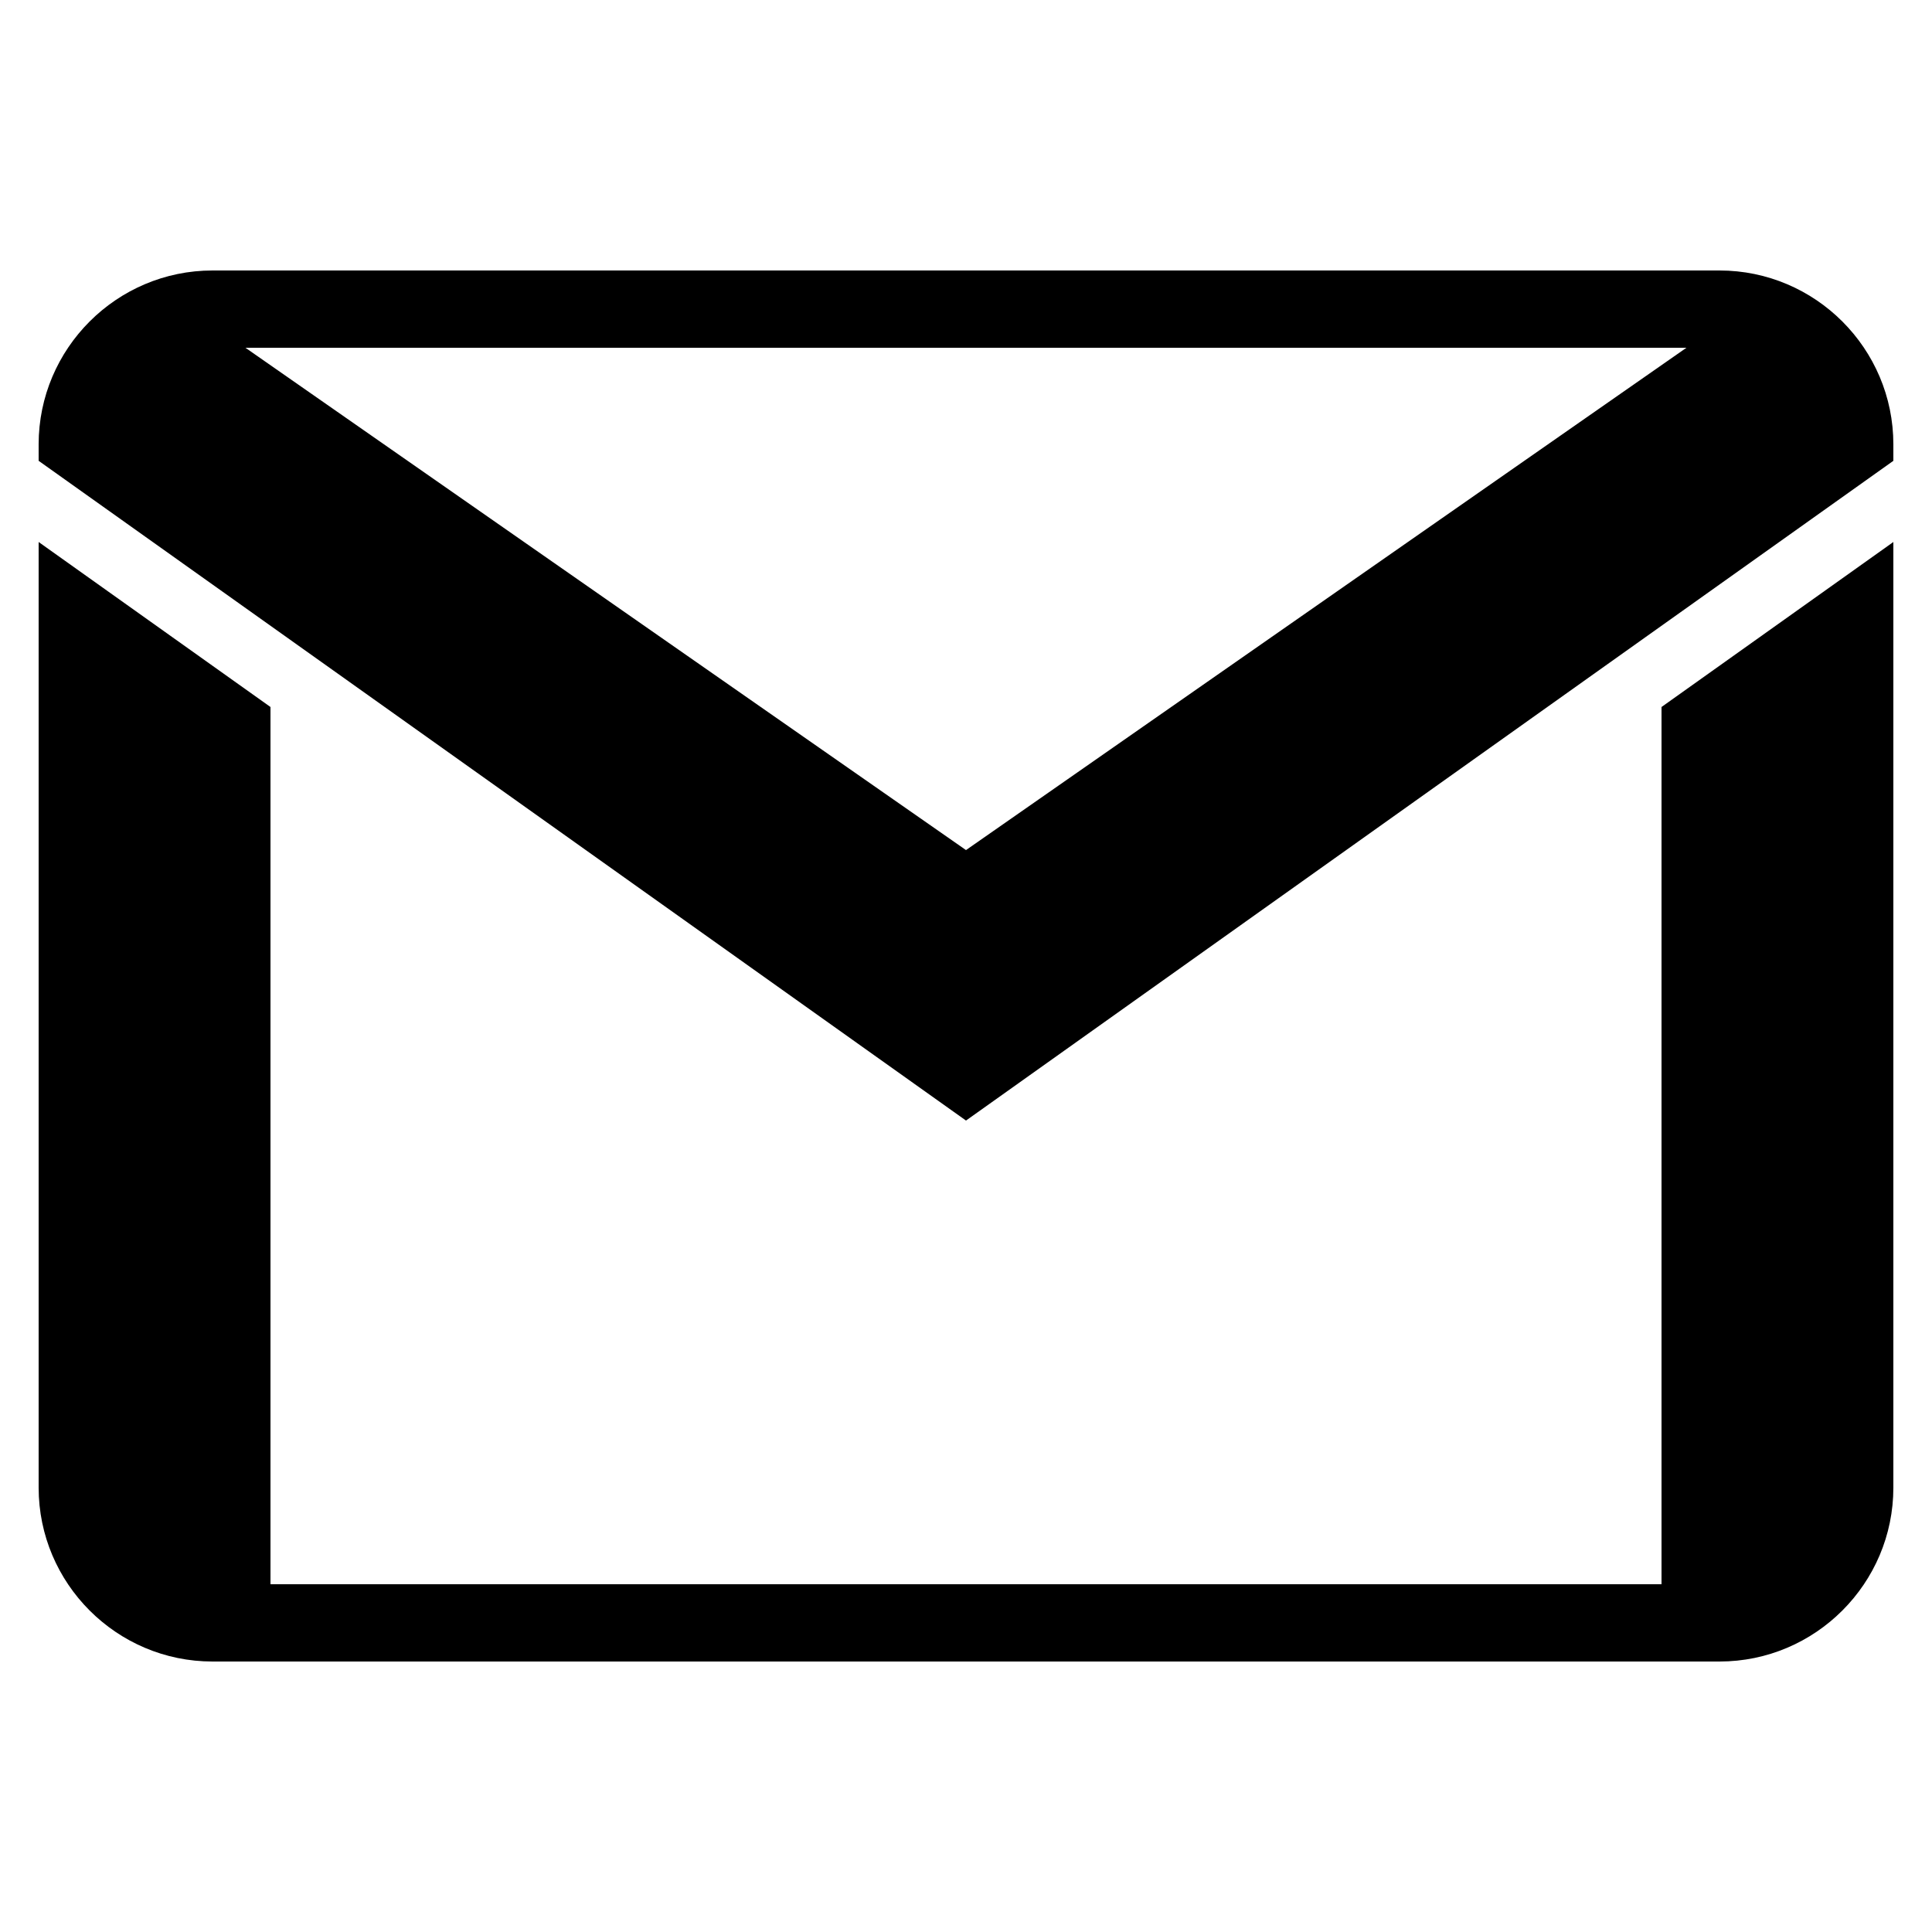
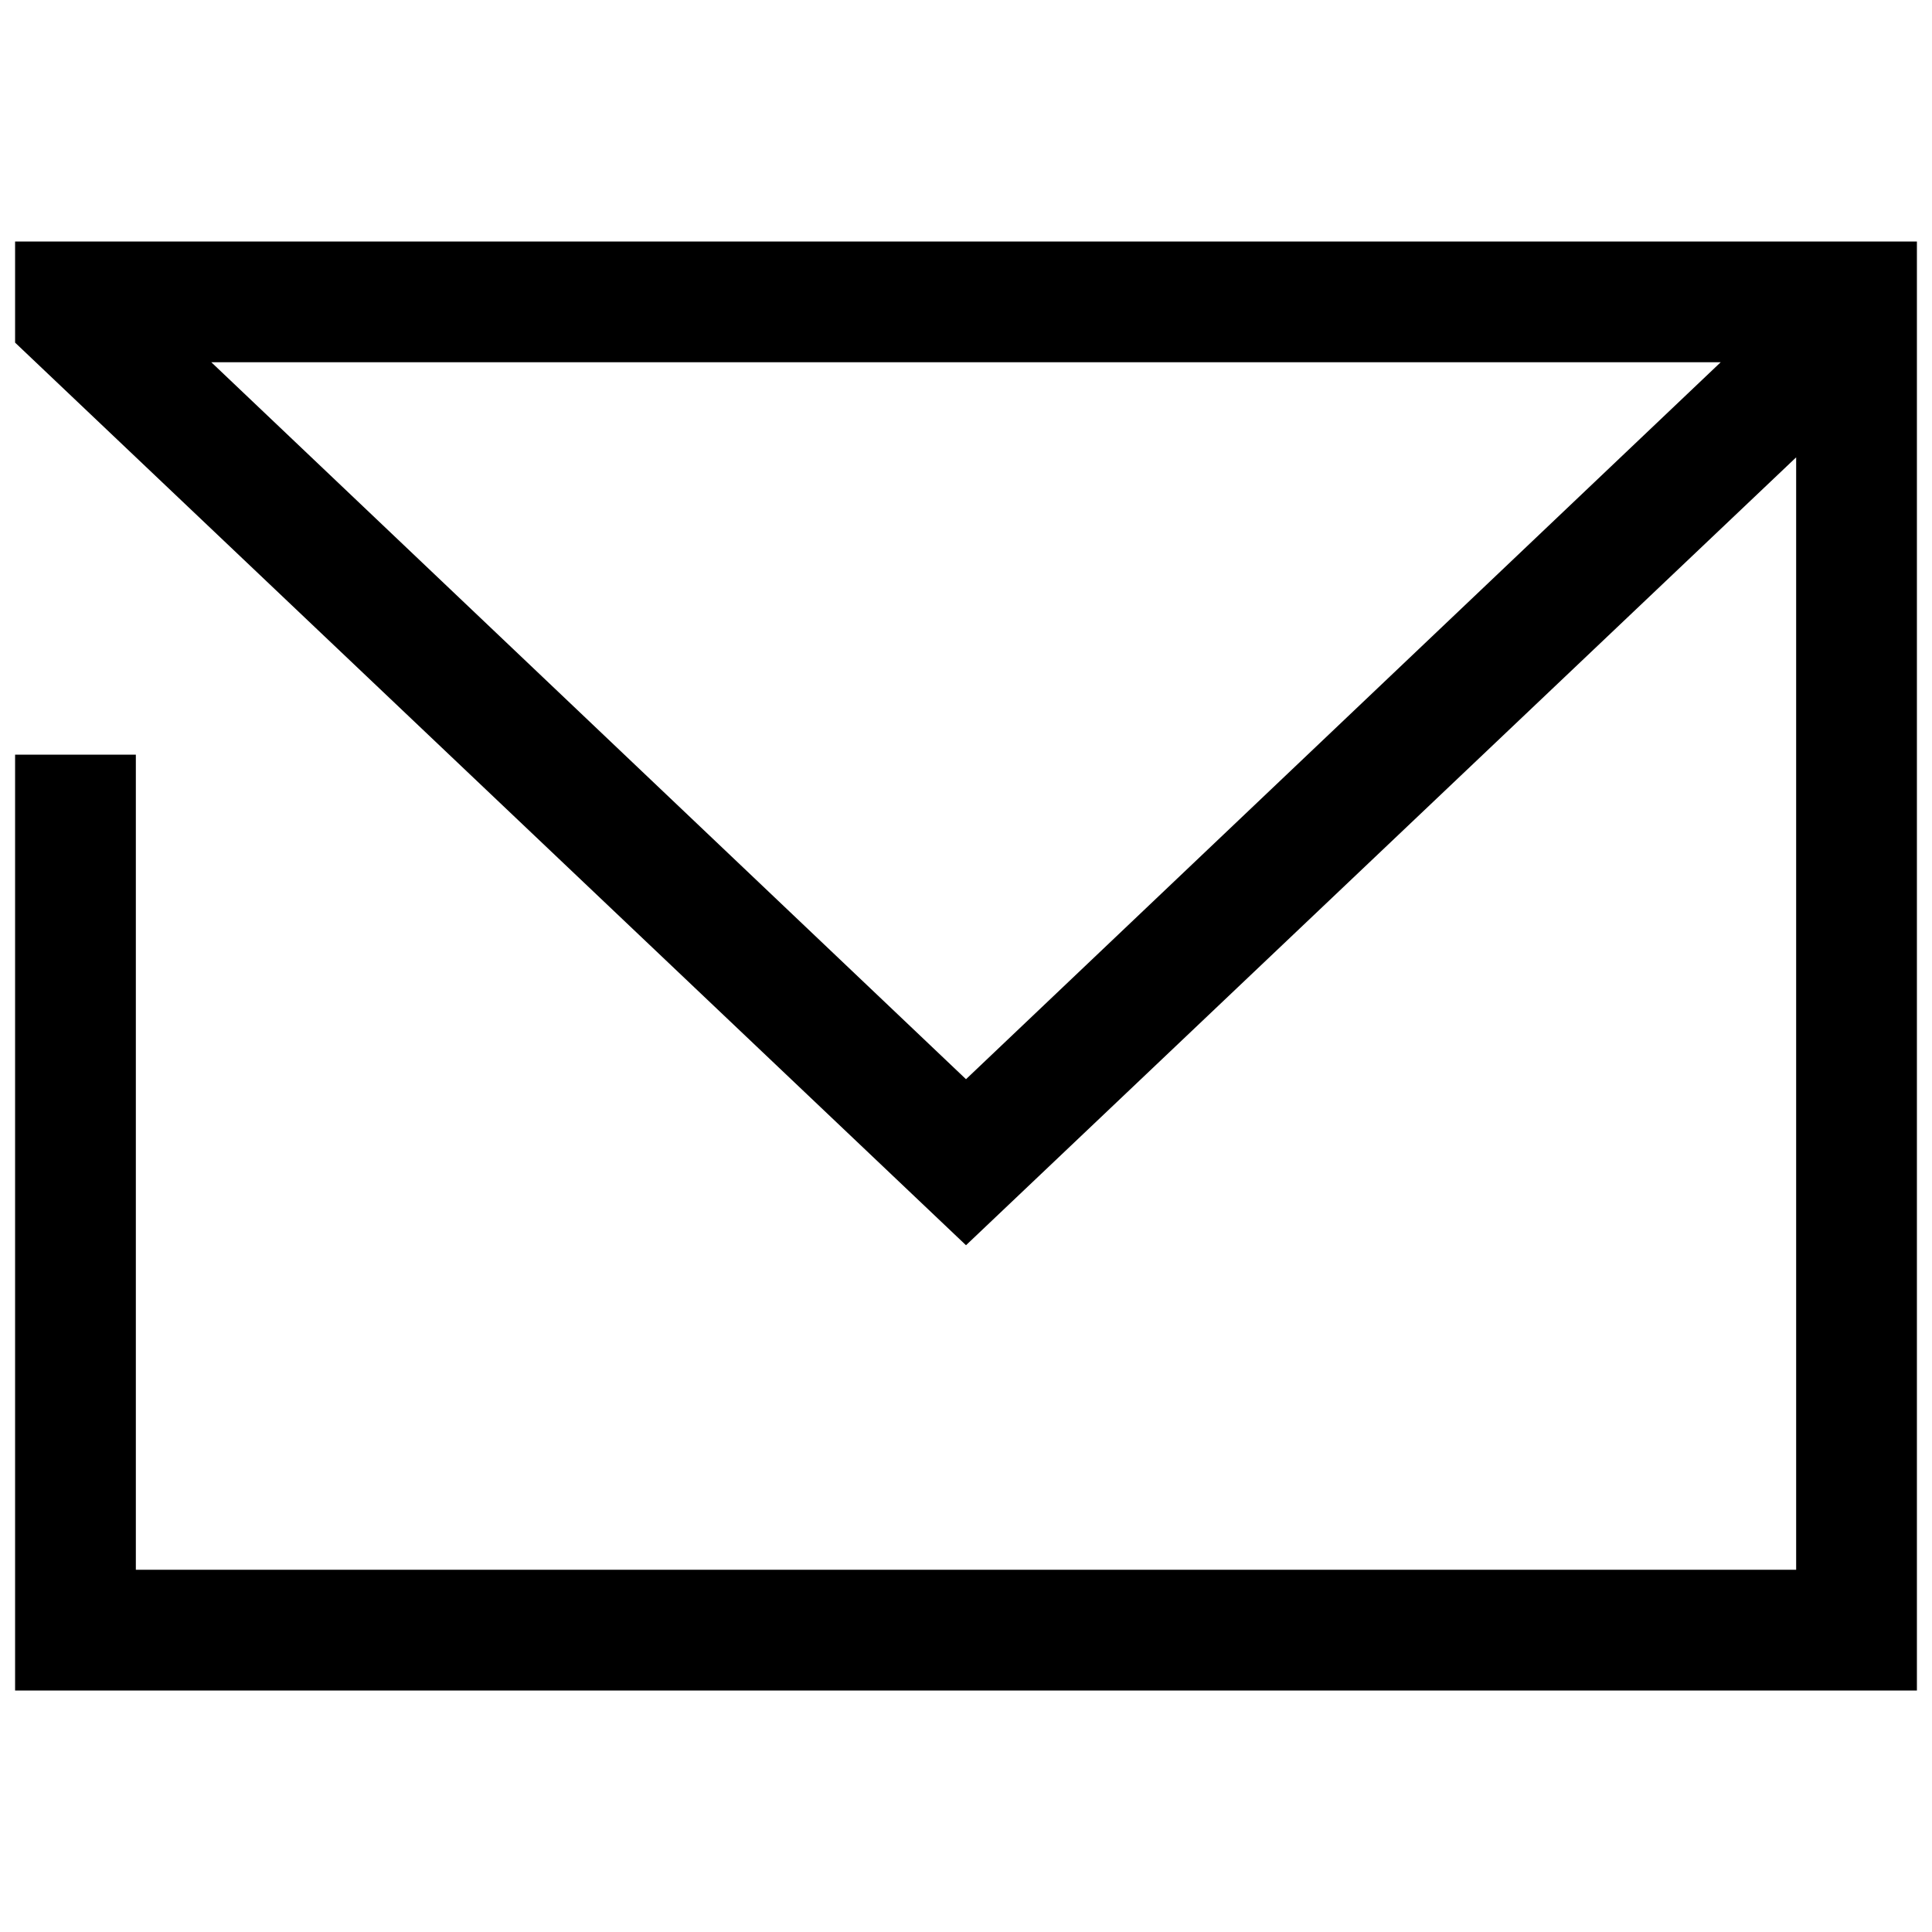
- <svg xmlns="http://www.w3.org/2000/svg" viewBox="0 0 50 50" width="50px" height="50px">
+ <svg xmlns="http://www.w3.org/2000/svg" viewBox="0 0 128 128" width="32px" height="32px">
  <g>
-     <path d="M 5.5 7 C 3.02 7 1 9.02 1 11.5 L 1 11.926 L 25 29 L 49 11.926 L 49 11.5 C 49 9.02 46.98 7 44.5 7 Z M 6.352 9 L 43.645 9 L 25 22 Z M 1 14.027 L 1 38.5 C 1 40.98 3.02 43 5.5 43 L 44.5 43 C 46.98 43 49 40.98 49 38.5 L 49 14.027 L 43 18.297 L 43 41 L 7 41 L 7 18.297 Z " />
+     <path d="M127,16H1v6.7l63,59.8l55-52.2V104H9V50H1v62h126V16z M64,71.5L14,24H114L64,71.5z" />
  </g>
</svg>
